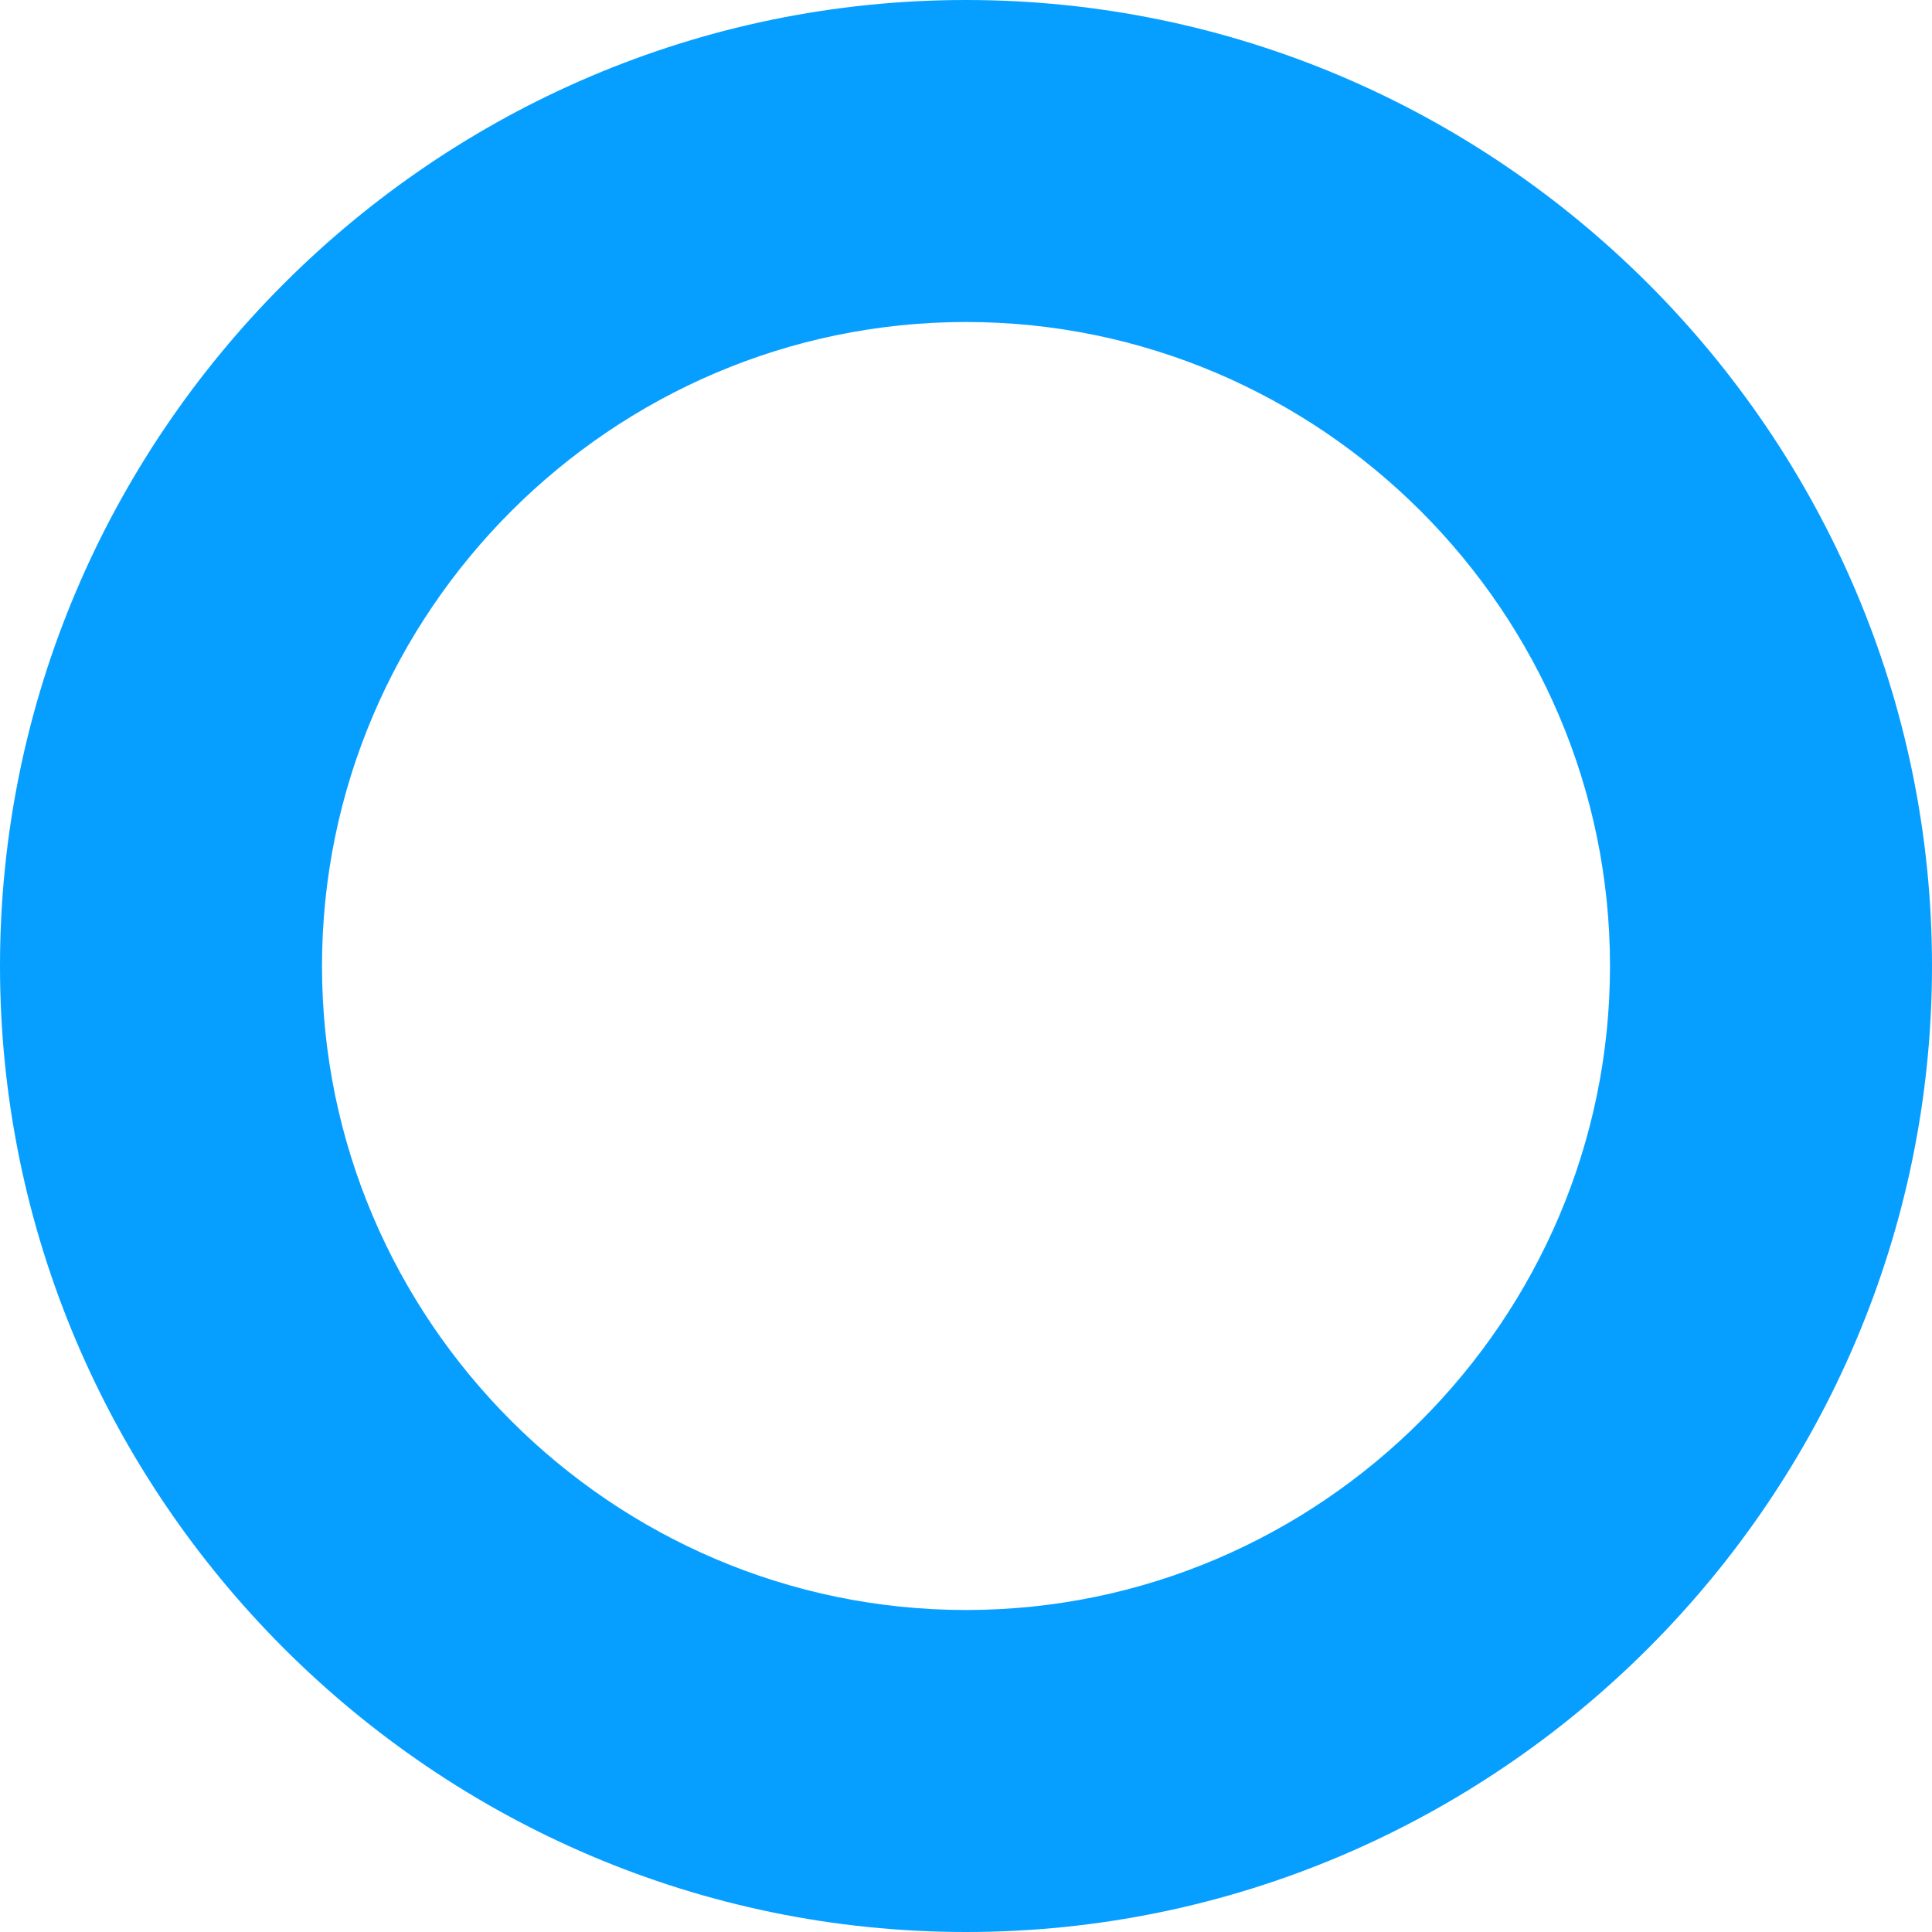
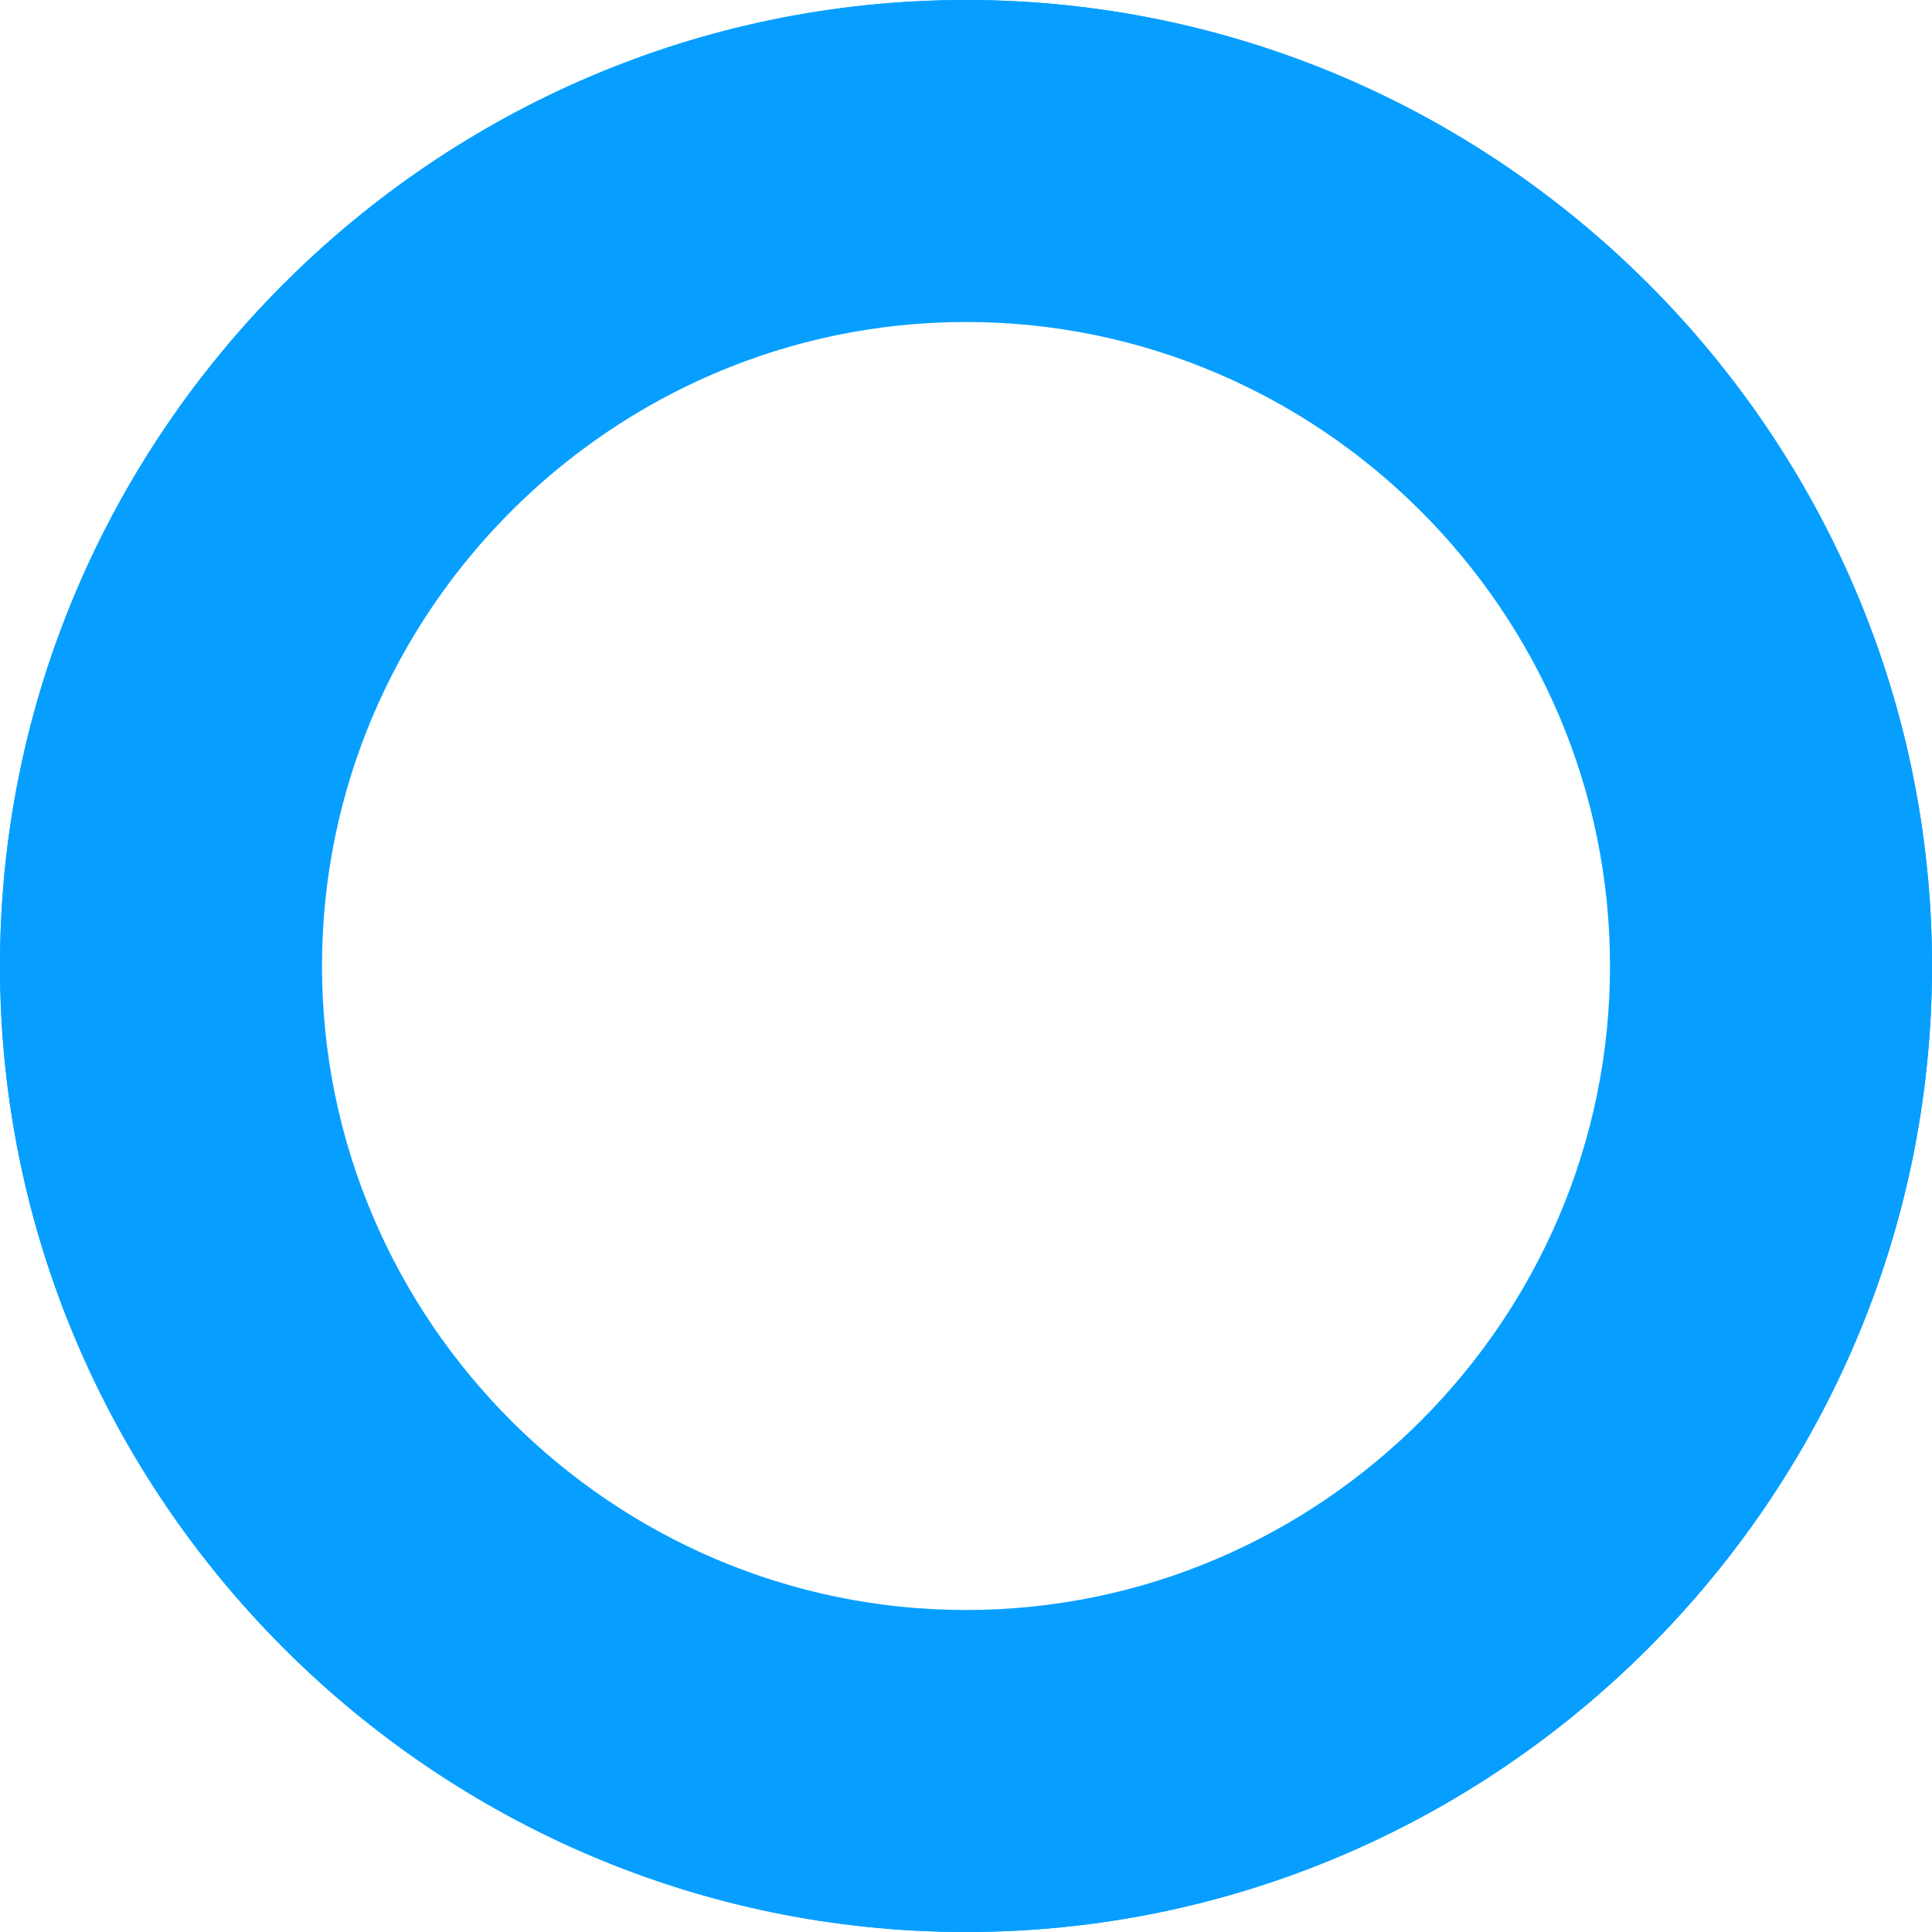
- <svg xmlns="http://www.w3.org/2000/svg" version="1.1" id="Calque_1" x="0px" y="0px" viewBox="0 0 12 12" style="enable-background:new 0 0 12 12;" xml:space="preserve">
+ <svg xmlns="http://www.w3.org/2000/svg" version="1.1" id="bullet" x="0px" y="0px" viewBox="0 0 12 12" style="enable-background:new 0 0 12 12;" xml:space="preserve">
  <style type="text/css">
	.st0{fill:#079FFF;}
</style>
-   <path class="st0" d="M6,2c2.2,0,4,1.8,4,4s-1.8,4-4,4S2,8.2,2,6S3.8,2,6,2 M6,0C2.7,0,0,2.7,0,6s2.7,6,6,6s6-2.7,6-6S9.3,0,6,0L6,0z  " />
+   <path id="bullet-blue" class="st0" d="M6,2c2.2,0,4,1.8,4,4s-1.8,4-4,4S2,8.2,2,6S3.8,2,6,2 M6,0C2.7,0,0,2.7,0,6s2.7,6,6,6  s6-2.7,6-6S9.3,0,6,0L6,0z" />
+   <path id="pulse" class="st0" d="M6,0.3c3.1,0,5.7,2.6,5.7,5.7S9.1,11.7,6,11.7S0.3,9.1,0.3,6S2.9,0.3,6,0.3 M6,0C2.7,0,0,2.7,0,6  s2.7,6,6,6s6-2.7,6-6S9.3,0,6,0L6,0z" />
</svg>
